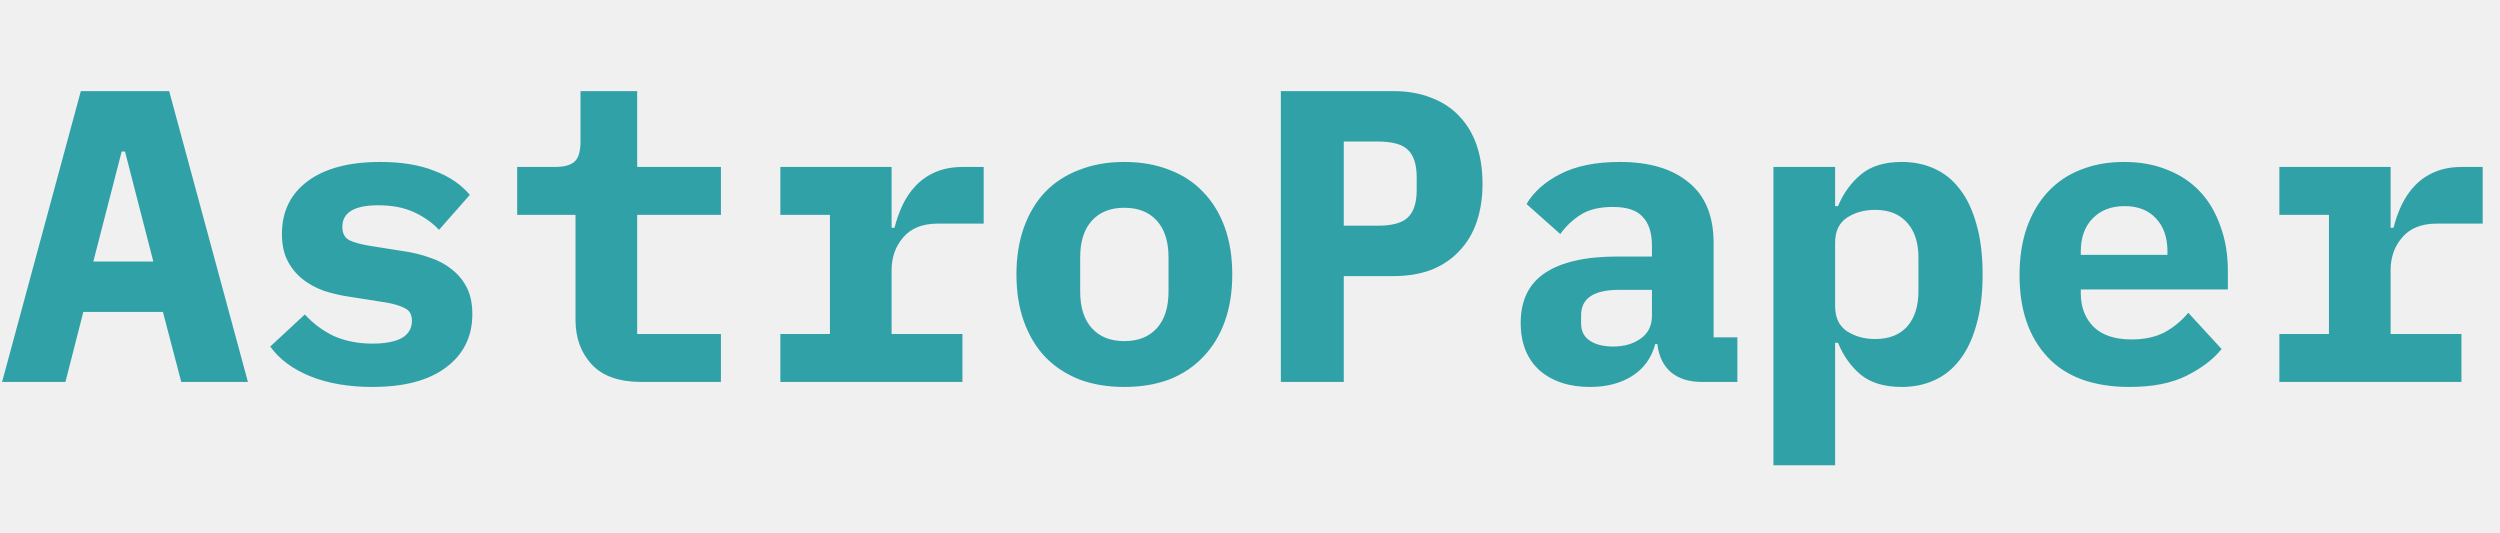
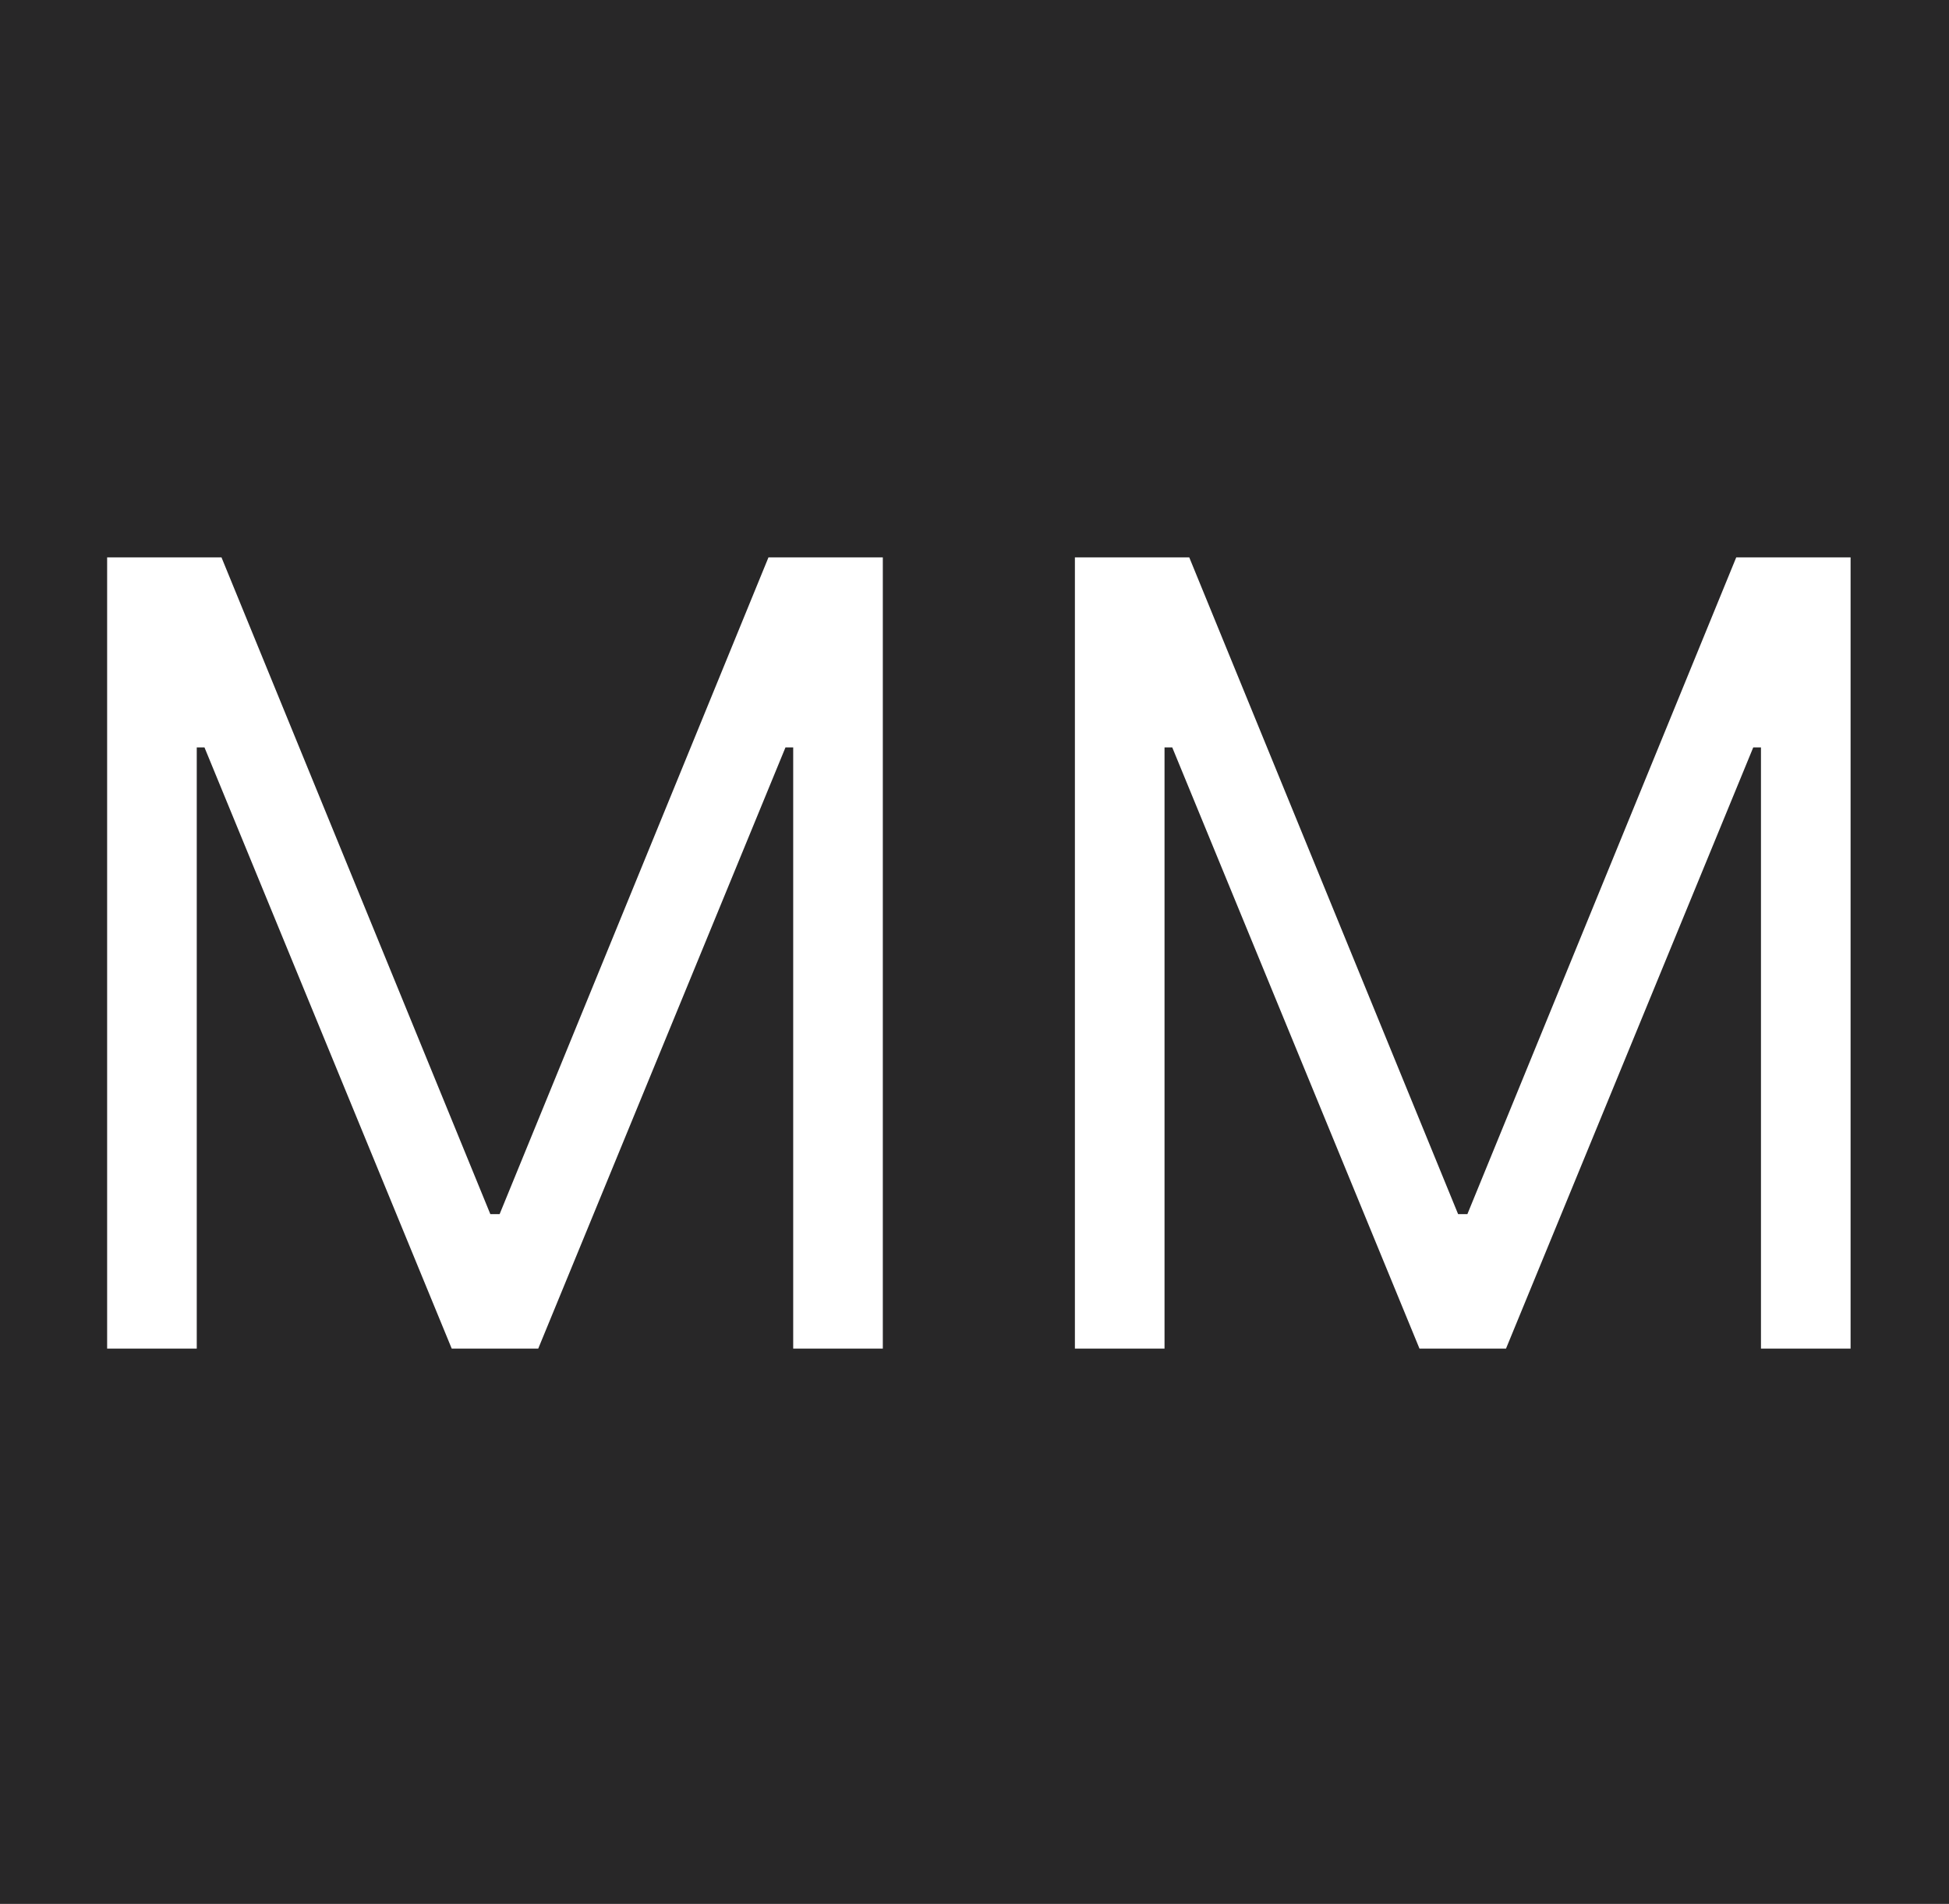
- <svg xmlns="http://www.w3.org/2000/svg" width="216" height="46" viewBox="0 0 216 46" fill="none">
-   <g clip-path="url(#clip0_1954_681)">
-     <path d="M15.66 33L14.076 26.952H7.2L5.652 33H0.18L6.984 7.872H14.616L21.42 33H15.66ZM10.8 13.092H10.512L8.064 22.596H13.248L10.8 13.092ZM32.17 33.432C30.106 33.432 28.306 33.12 26.77 32.496C25.258 31.872 24.118 31.02 23.35 29.94L26.338 27.168C27.058 27.96 27.898 28.584 28.858 29.04C29.842 29.472 30.958 29.688 32.206 29.688C33.262 29.688 34.09 29.532 34.69 29.22C35.29 28.884 35.59 28.38 35.59 27.708C35.59 27.18 35.386 26.82 34.978 26.628C34.57 26.412 34.006 26.244 33.286 26.124L30.298 25.656C29.458 25.536 28.678 25.356 27.958 25.116C27.238 24.852 26.614 24.504 26.086 24.072C25.558 23.64 25.138 23.112 24.826 22.488C24.514 21.864 24.358 21.108 24.358 20.22C24.358 18.276 25.102 16.752 26.59 15.648C28.078 14.544 30.166 13.992 32.854 13.992C34.678 13.992 36.226 14.244 37.498 14.748C38.794 15.228 39.826 15.924 40.594 16.836L37.93 19.86C37.378 19.26 36.67 18.756 35.806 18.348C34.942 17.94 33.898 17.736 32.674 17.736C30.61 17.736 29.578 18.36 29.578 19.608C29.578 20.16 29.782 20.544 30.19 20.76C30.598 20.952 31.162 21.108 31.882 21.228L34.834 21.696C35.674 21.816 36.454 22.008 37.174 22.272C37.894 22.512 38.518 22.848 39.046 23.28C39.598 23.712 40.03 24.24 40.342 24.864C40.654 25.488 40.81 26.244 40.81 27.132C40.81 29.076 40.054 30.612 38.542 31.74C37.054 32.868 34.93 33.432 32.17 33.432ZM55.412 33C53.492 33 52.064 32.496 51.128 31.488C50.192 30.48 49.724 29.196 49.724 27.636V18.564H44.684V14.424H47.96C48.752 14.424 49.316 14.268 49.652 13.956C49.988 13.644 50.156 13.068 50.156 12.228V7.872H55.052V14.424H62.288V18.564H55.052V28.86H62.288V33H55.412ZM67.422 28.86H71.706V18.564H67.422V14.424H77.034V19.68H77.286C77.454 19.008 77.682 18.36 77.97 17.736C78.282 17.088 78.666 16.524 79.122 16.044C79.602 15.54 80.178 15.144 80.85 14.856C81.522 14.568 82.314 14.424 83.226 14.424H84.99V19.32H81.03C79.71 19.32 78.714 19.716 78.042 20.508C77.37 21.276 77.034 22.224 77.034 23.352V28.86H83.154V33H67.422V28.86ZM97.144 33.432C95.704 33.432 94.408 33.216 93.256 32.784C92.104 32.328 91.12 31.68 90.304 30.84C89.512 30 88.9 28.98 88.468 27.78C88.036 26.58 87.82 25.224 87.82 23.712C87.82 22.2 88.036 20.844 88.468 19.644C88.9 18.444 89.512 17.424 90.304 16.584C91.12 15.744 92.104 15.108 93.256 14.676C94.408 14.22 95.704 13.992 97.144 13.992C98.584 13.992 99.88 14.22 101.032 14.676C102.184 15.108 103.156 15.744 103.948 16.584C104.764 17.424 105.388 18.444 105.82 19.644C106.252 20.844 106.468 22.2 106.468 23.712C106.468 25.224 106.252 26.58 105.82 27.78C105.388 28.98 104.764 30 103.948 30.84C103.156 31.68 102.184 32.328 101.032 32.784C99.88 33.216 98.584 33.432 97.144 33.432ZM97.144 29.472C98.344 29.472 99.28 29.1 99.952 28.356C100.624 27.612 100.96 26.556 100.96 25.188V22.236C100.96 20.868 100.624 19.812 99.952 19.068C99.28 18.324 98.344 17.952 97.144 17.952C95.944 17.952 95.008 18.324 94.336 19.068C93.664 19.812 93.328 20.868 93.328 22.236V25.188C93.328 26.556 93.664 27.612 94.336 28.356C95.008 29.1 95.944 29.472 97.144 29.472ZM110.666 33V7.872H120.386C121.61 7.872 122.702 8.064 123.662 8.448C124.622 8.808 125.426 9.336 126.074 10.032C126.746 10.728 127.25 11.568 127.586 12.552C127.922 13.536 128.09 14.64 128.09 15.864C128.09 17.088 127.922 18.192 127.586 19.176C127.25 20.16 126.746 21 126.074 21.696C125.426 22.392 124.622 22.932 123.662 23.316C122.702 23.676 121.61 23.856 120.386 23.856H116.102V33H110.666ZM116.102 19.5H119.018C120.29 19.5 121.166 19.26 121.646 18.78C122.15 18.3 122.402 17.508 122.402 16.404V15.324C122.402 14.22 122.15 13.428 121.646 12.948C121.166 12.468 120.29 12.228 119.018 12.228H116.102V19.5ZM147.048 33C145.944 33 145.056 32.724 144.384 32.172C143.712 31.596 143.316 30.78 143.196 29.724H143.016C142.68 30.948 142.008 31.872 141 32.496C140.016 33.12 138.804 33.432 137.364 33.432C135.564 33.432 134.112 32.952 133.008 31.992C131.928 31.008 131.388 29.64 131.388 27.888C131.388 25.944 132.096 24.504 133.512 23.568C134.928 22.632 137.004 22.164 139.74 22.164H142.728V21.228C142.728 20.124 142.464 19.296 141.936 18.744C141.432 18.168 140.568 17.88 139.344 17.88C138.216 17.88 137.304 18.096 136.608 18.528C135.912 18.96 135.312 19.524 134.808 20.22L131.892 17.628C132.516 16.572 133.488 15.708 134.808 15.036C136.152 14.34 137.868 13.992 139.956 13.992C142.5 13.992 144.48 14.58 145.896 15.756C147.336 16.908 148.056 18.66 148.056 21.012V29.148H150.108V33H147.048ZM139.38 29.94C140.316 29.94 141.108 29.712 141.756 29.256C142.404 28.8 142.728 28.14 142.728 27.276V25.044H139.884C137.7 25.044 136.608 25.776 136.608 27.24V27.96C136.608 28.608 136.86 29.1 137.364 29.436C137.868 29.772 138.54 29.94 139.38 29.94ZM153.226 14.424H158.554V17.808H158.806C159.262 16.704 159.922 15.792 160.786 15.072C161.65 14.352 162.826 13.992 164.314 13.992C165.346 13.992 166.282 14.184 167.122 14.568C167.986 14.952 168.718 15.54 169.318 16.332C169.942 17.124 170.422 18.132 170.758 19.356C171.118 20.58 171.298 22.032 171.298 23.712C171.298 25.392 171.118 26.844 170.758 28.068C170.422 29.292 169.942 30.3 169.318 31.092C168.718 31.884 167.986 32.472 167.122 32.856C166.282 33.24 165.346 33.432 164.314 33.432C162.826 33.432 161.65 33.084 160.786 32.388C159.922 31.668 159.262 30.744 158.806 29.616H158.554V40.2H153.226V14.424ZM162.01 29.292C163.21 29.292 164.134 28.932 164.782 28.212C165.43 27.468 165.754 26.448 165.754 25.152V22.272C165.754 20.976 165.43 19.968 164.782 19.248C164.134 18.504 163.21 18.132 162.01 18.132C161.074 18.132 160.258 18.36 159.562 18.816C158.89 19.272 158.554 19.992 158.554 20.976V26.448C158.554 27.432 158.89 28.152 159.562 28.608C160.258 29.064 161.074 29.292 162.01 29.292ZM183.992 33.432C180.872 33.432 178.508 32.568 176.9 30.84C175.292 29.112 174.488 26.76 174.488 23.784C174.488 22.272 174.692 20.916 175.1 19.716C175.532 18.492 176.132 17.46 176.9 16.62C177.692 15.756 178.64 15.108 179.744 14.676C180.872 14.22 182.132 13.992 183.524 13.992C184.916 13.992 186.164 14.22 187.268 14.676C188.372 15.108 189.308 15.732 190.076 16.548C190.844 17.364 191.432 18.36 191.84 19.536C192.272 20.688 192.488 21.984 192.488 23.424V25.008H179.78V25.332C179.78 26.532 180.152 27.504 180.896 28.248C181.64 28.968 182.732 29.328 184.172 29.328C185.276 29.328 186.224 29.124 187.016 28.716C187.808 28.284 188.492 27.72 189.068 27.024L191.948 30.156C191.228 31.044 190.22 31.812 188.924 32.46C187.628 33.108 185.984 33.432 183.992 33.432ZM183.56 17.808C182.408 17.808 181.484 18.168 180.788 18.888C180.116 19.584 179.78 20.532 179.78 21.732V22.02H187.268V21.732C187.268 20.508 186.932 19.548 186.26 18.852C185.612 18.156 184.712 17.808 183.56 17.808ZM196.937 28.86H201.221V18.564H196.937V14.424H206.549V19.68H206.801C206.969 19.008 207.197 18.36 207.485 17.736C207.797 17.088 208.181 16.524 208.637 16.044C209.117 15.54 209.693 15.144 210.365 14.856C211.037 14.568 211.829 14.424 212.741 14.424H214.505V19.32H210.545C209.225 19.32 208.229 19.716 207.557 20.508C206.885 21.276 206.549 22.224 206.549 23.352V28.86H212.669V33H196.937V28.86Z" fill="#31A1A8" />
-   </g>
-   <defs>
-     <clipPath id="clip0_1954_681">
-       <rect width="216" height="46" fill="white" />
-     </clipPath>
-   </defs>
+ <svg xmlns="http://www.w3.org/2000/svg" width="172" height="168" viewBox="0 0 172 168" fill="none">
+   <rect width="172" height="168" fill="#282728" />
+   <path d="M9.455 49.182H19.546L43.273 107.136H44.091L67.818 49.182H77.909V119H70V65.954H69.318L47.5 119H39.864L18.046 65.954H17.364V119H9.455V49.182ZM94.861 49.182H104.952L128.679 107.136H129.497L153.224 49.182H163.315V119H155.406V65.954H154.724L132.906 119H125.27L103.452 65.954H102.77V119H94.861V49.182Z" fill="white" />
</svg>
